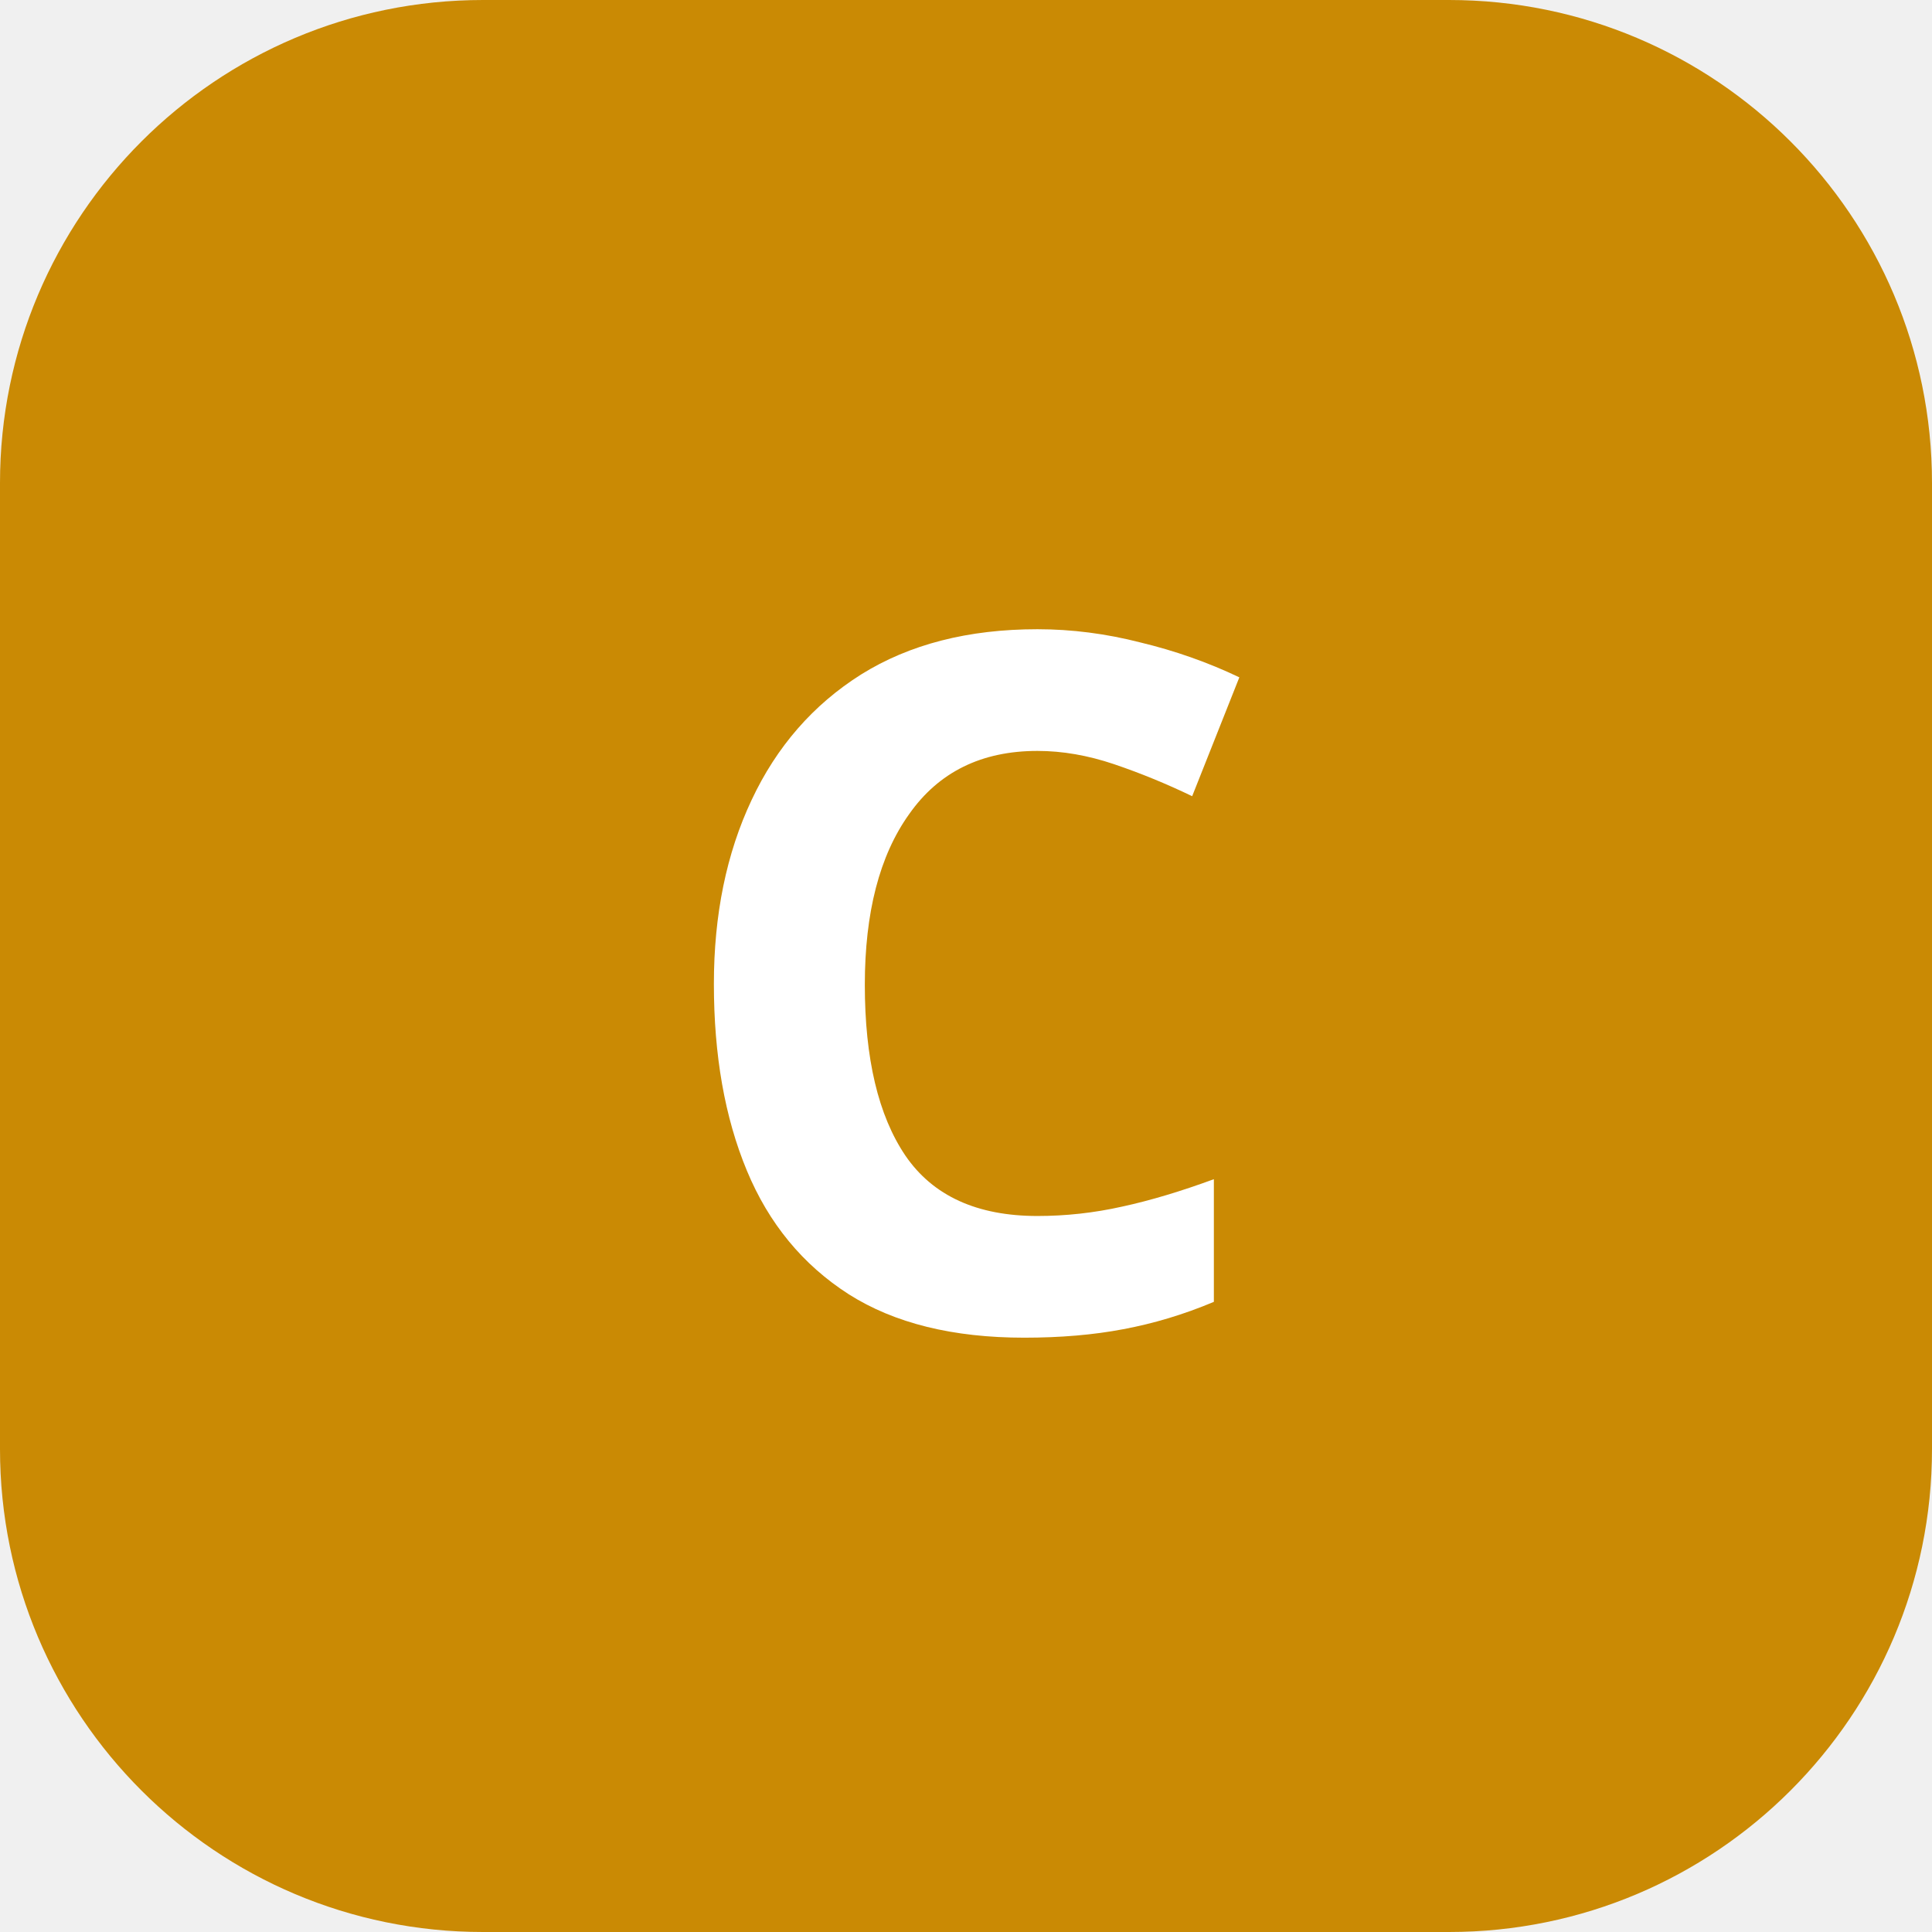
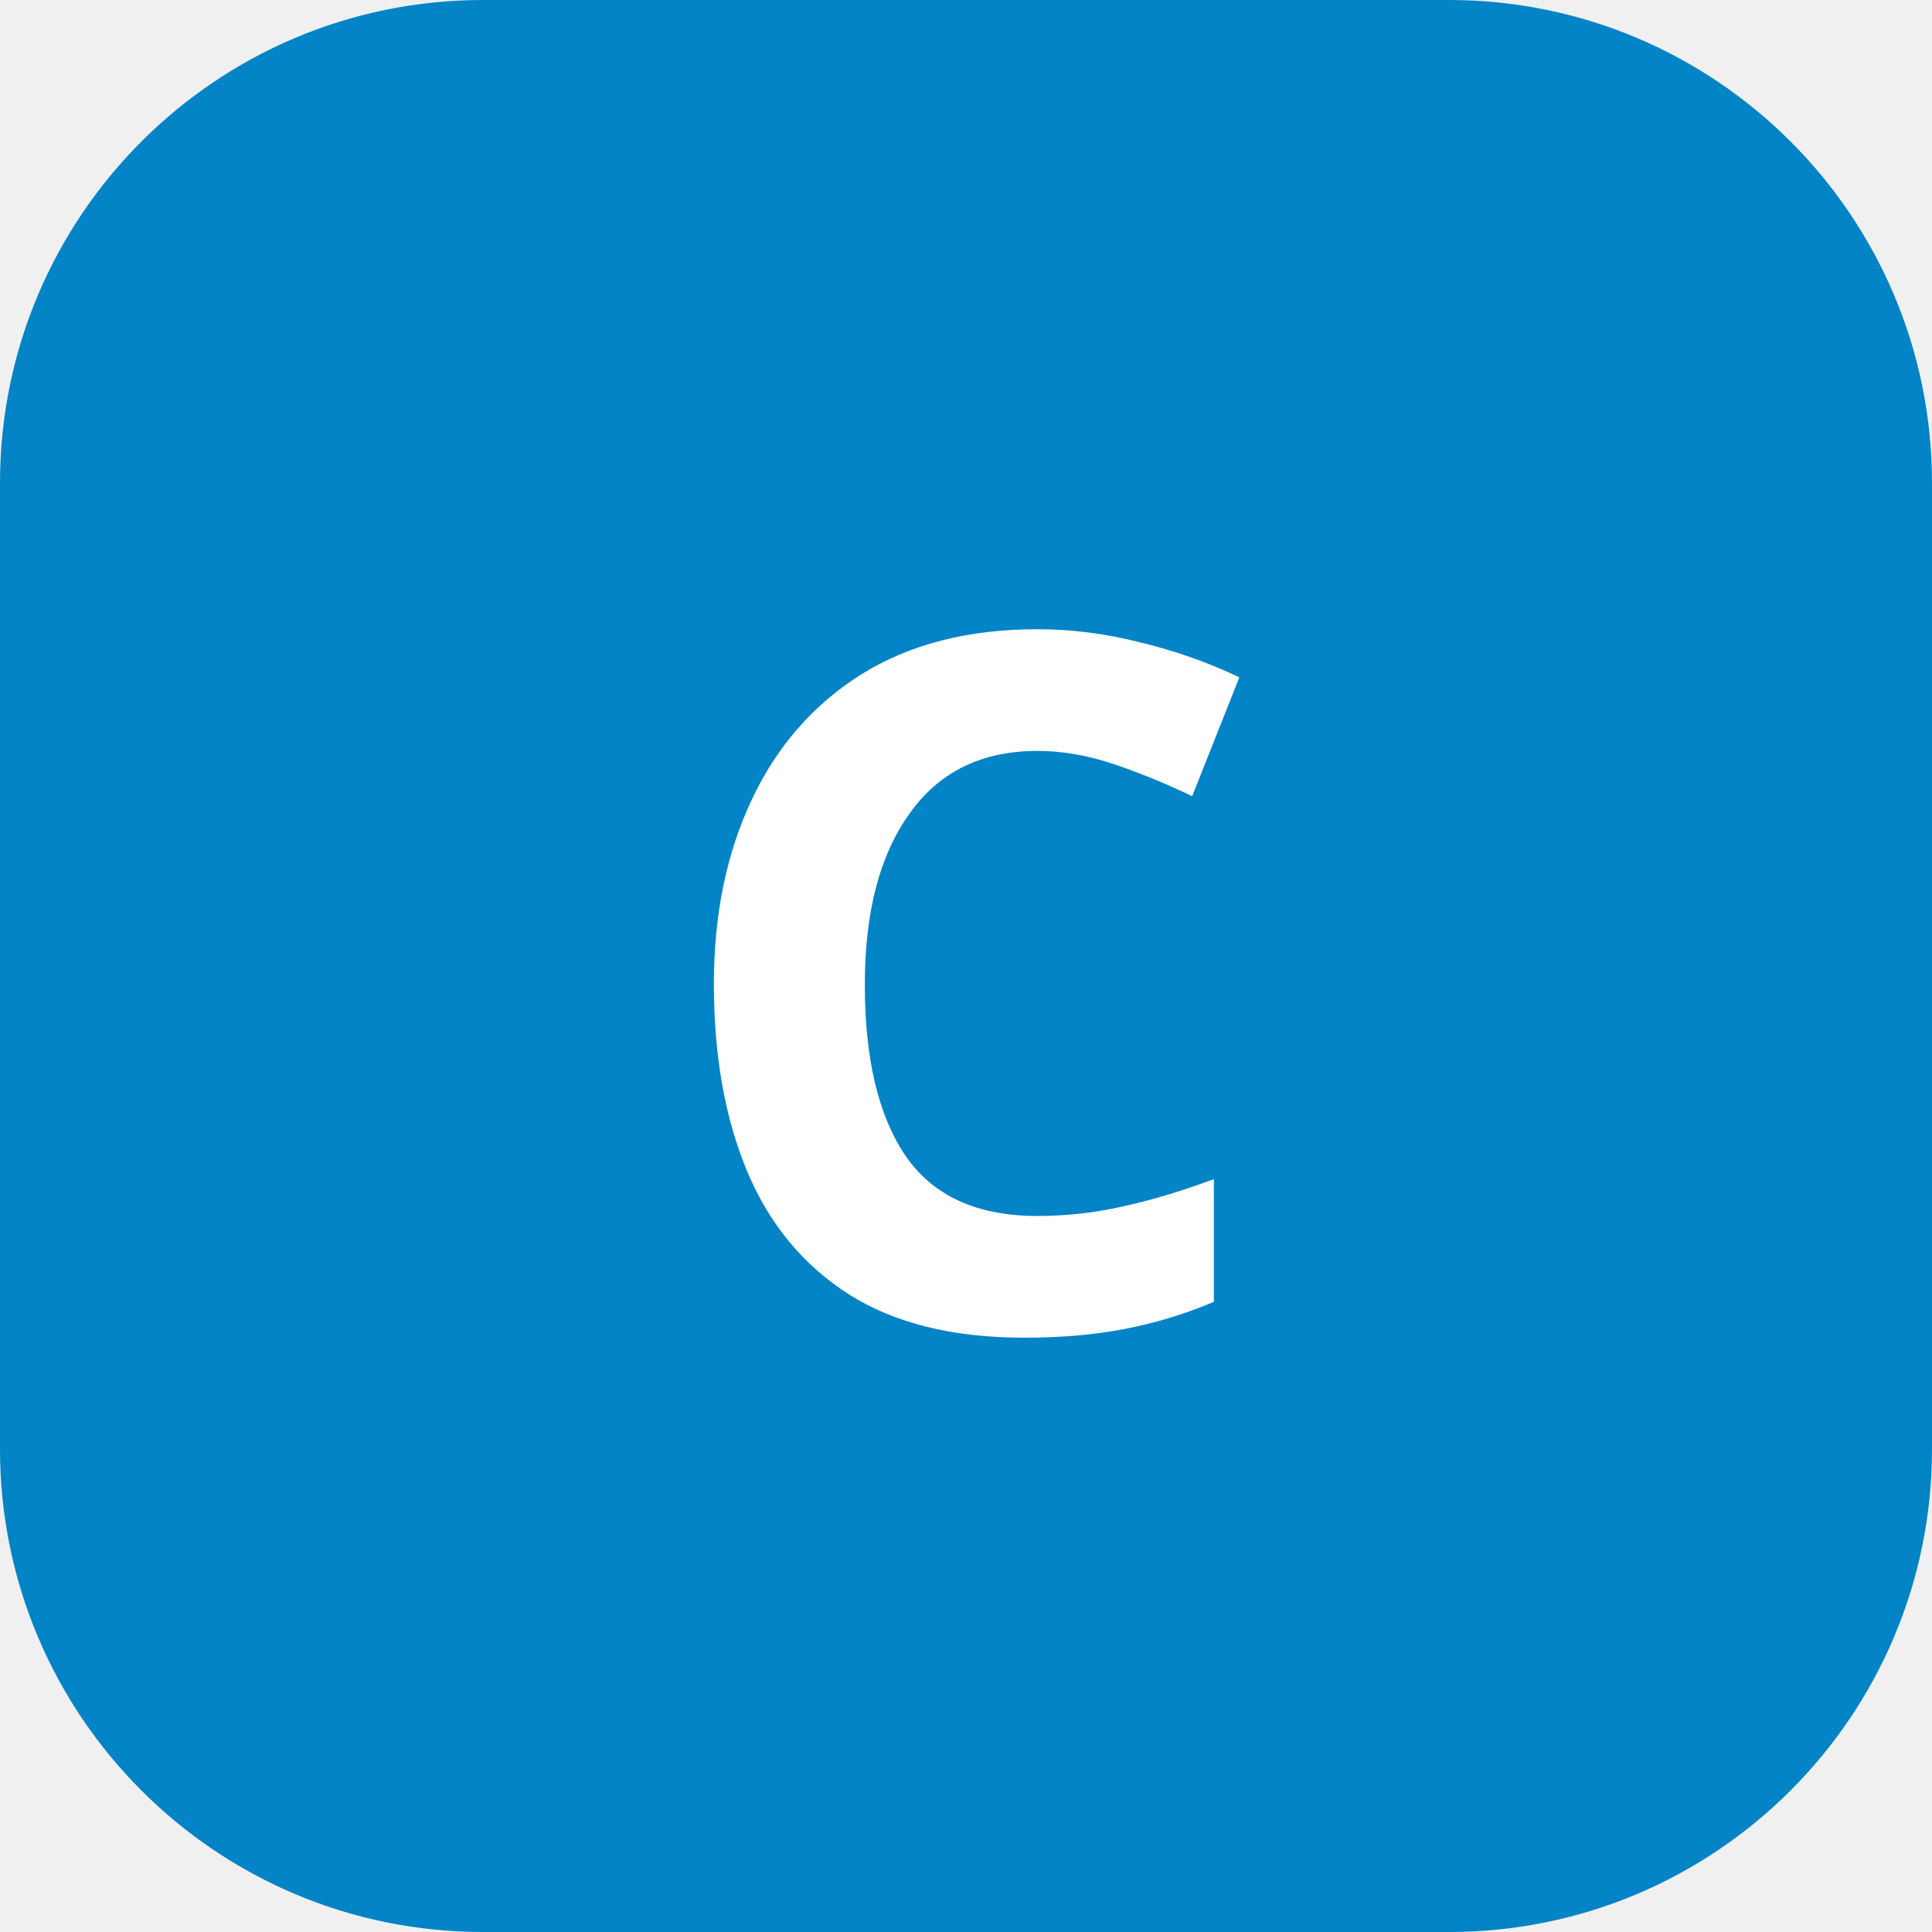
<svg xmlns="http://www.w3.org/2000/svg" viewBox="0 0 32 32">
-   <rect width="32" height="32" rx="8" fill="#ca8a04" />
+   <rect width="32" height="32" rx="8" fill="#0284c7" />
  <text x="16" y="22" text-anchor="middle" font-family="system-ui,sans-serif" font-size="16" font-weight="700" fill="#fff">C</text>
</svg>
